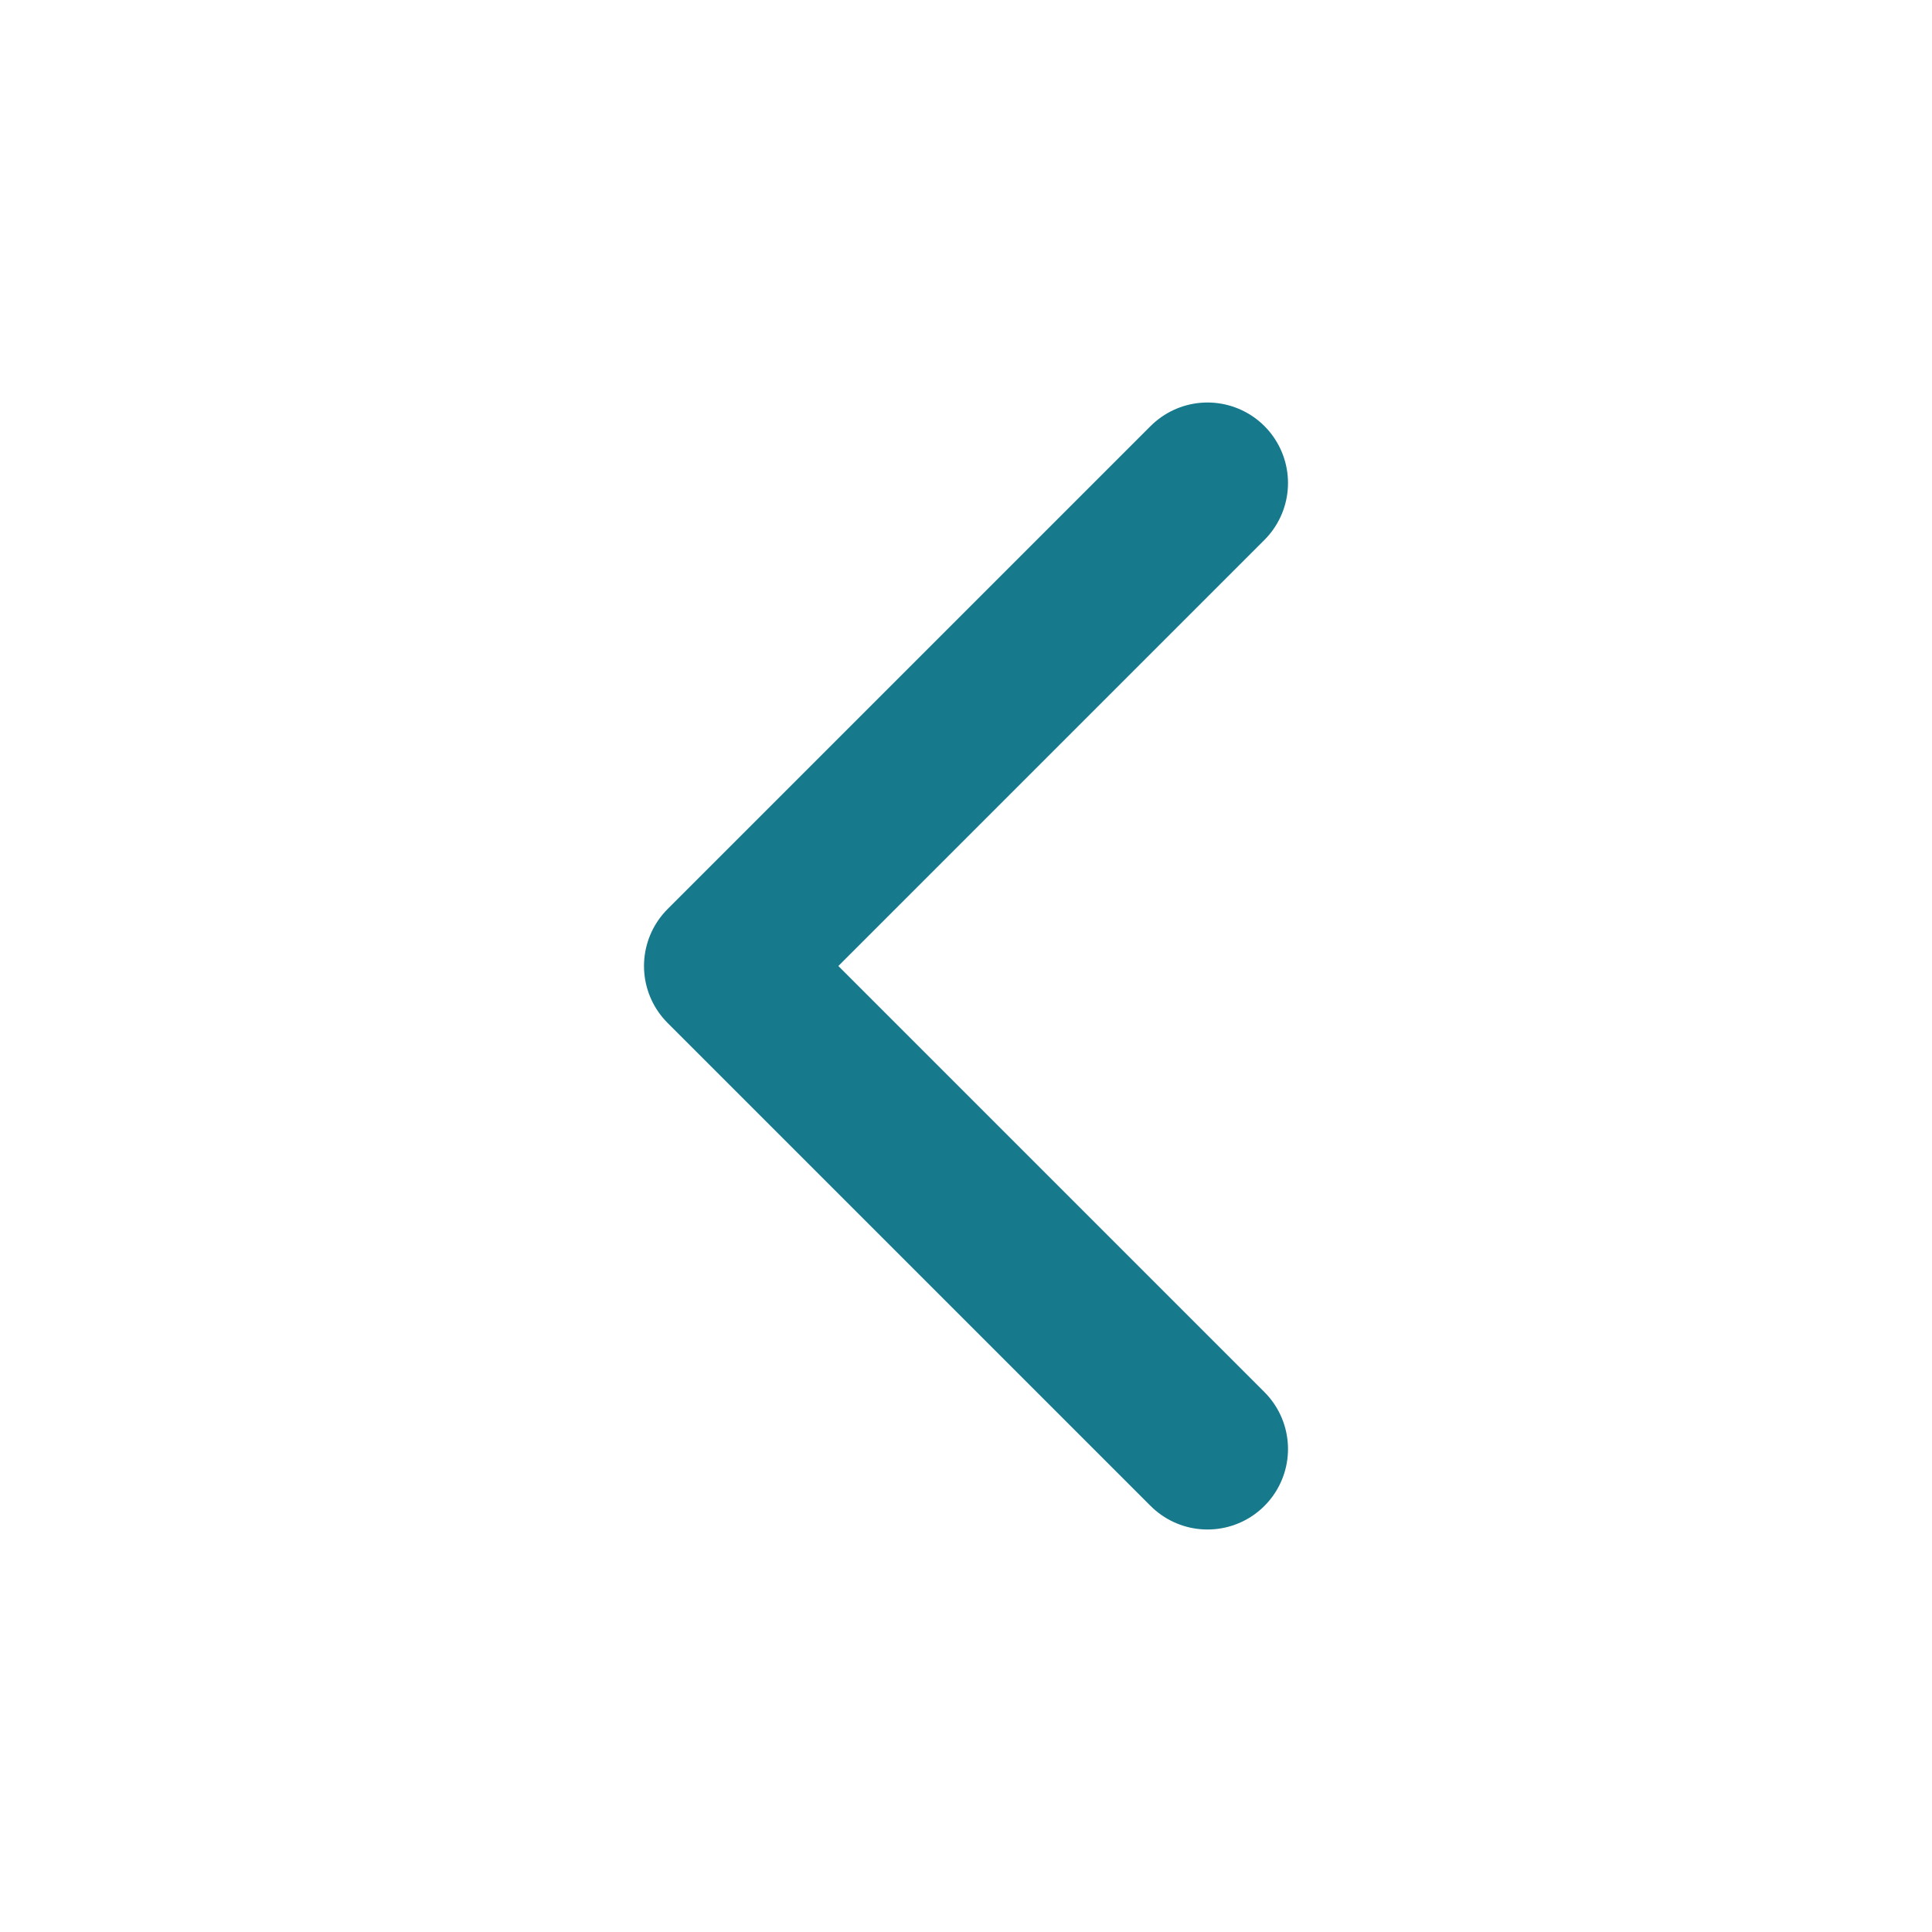
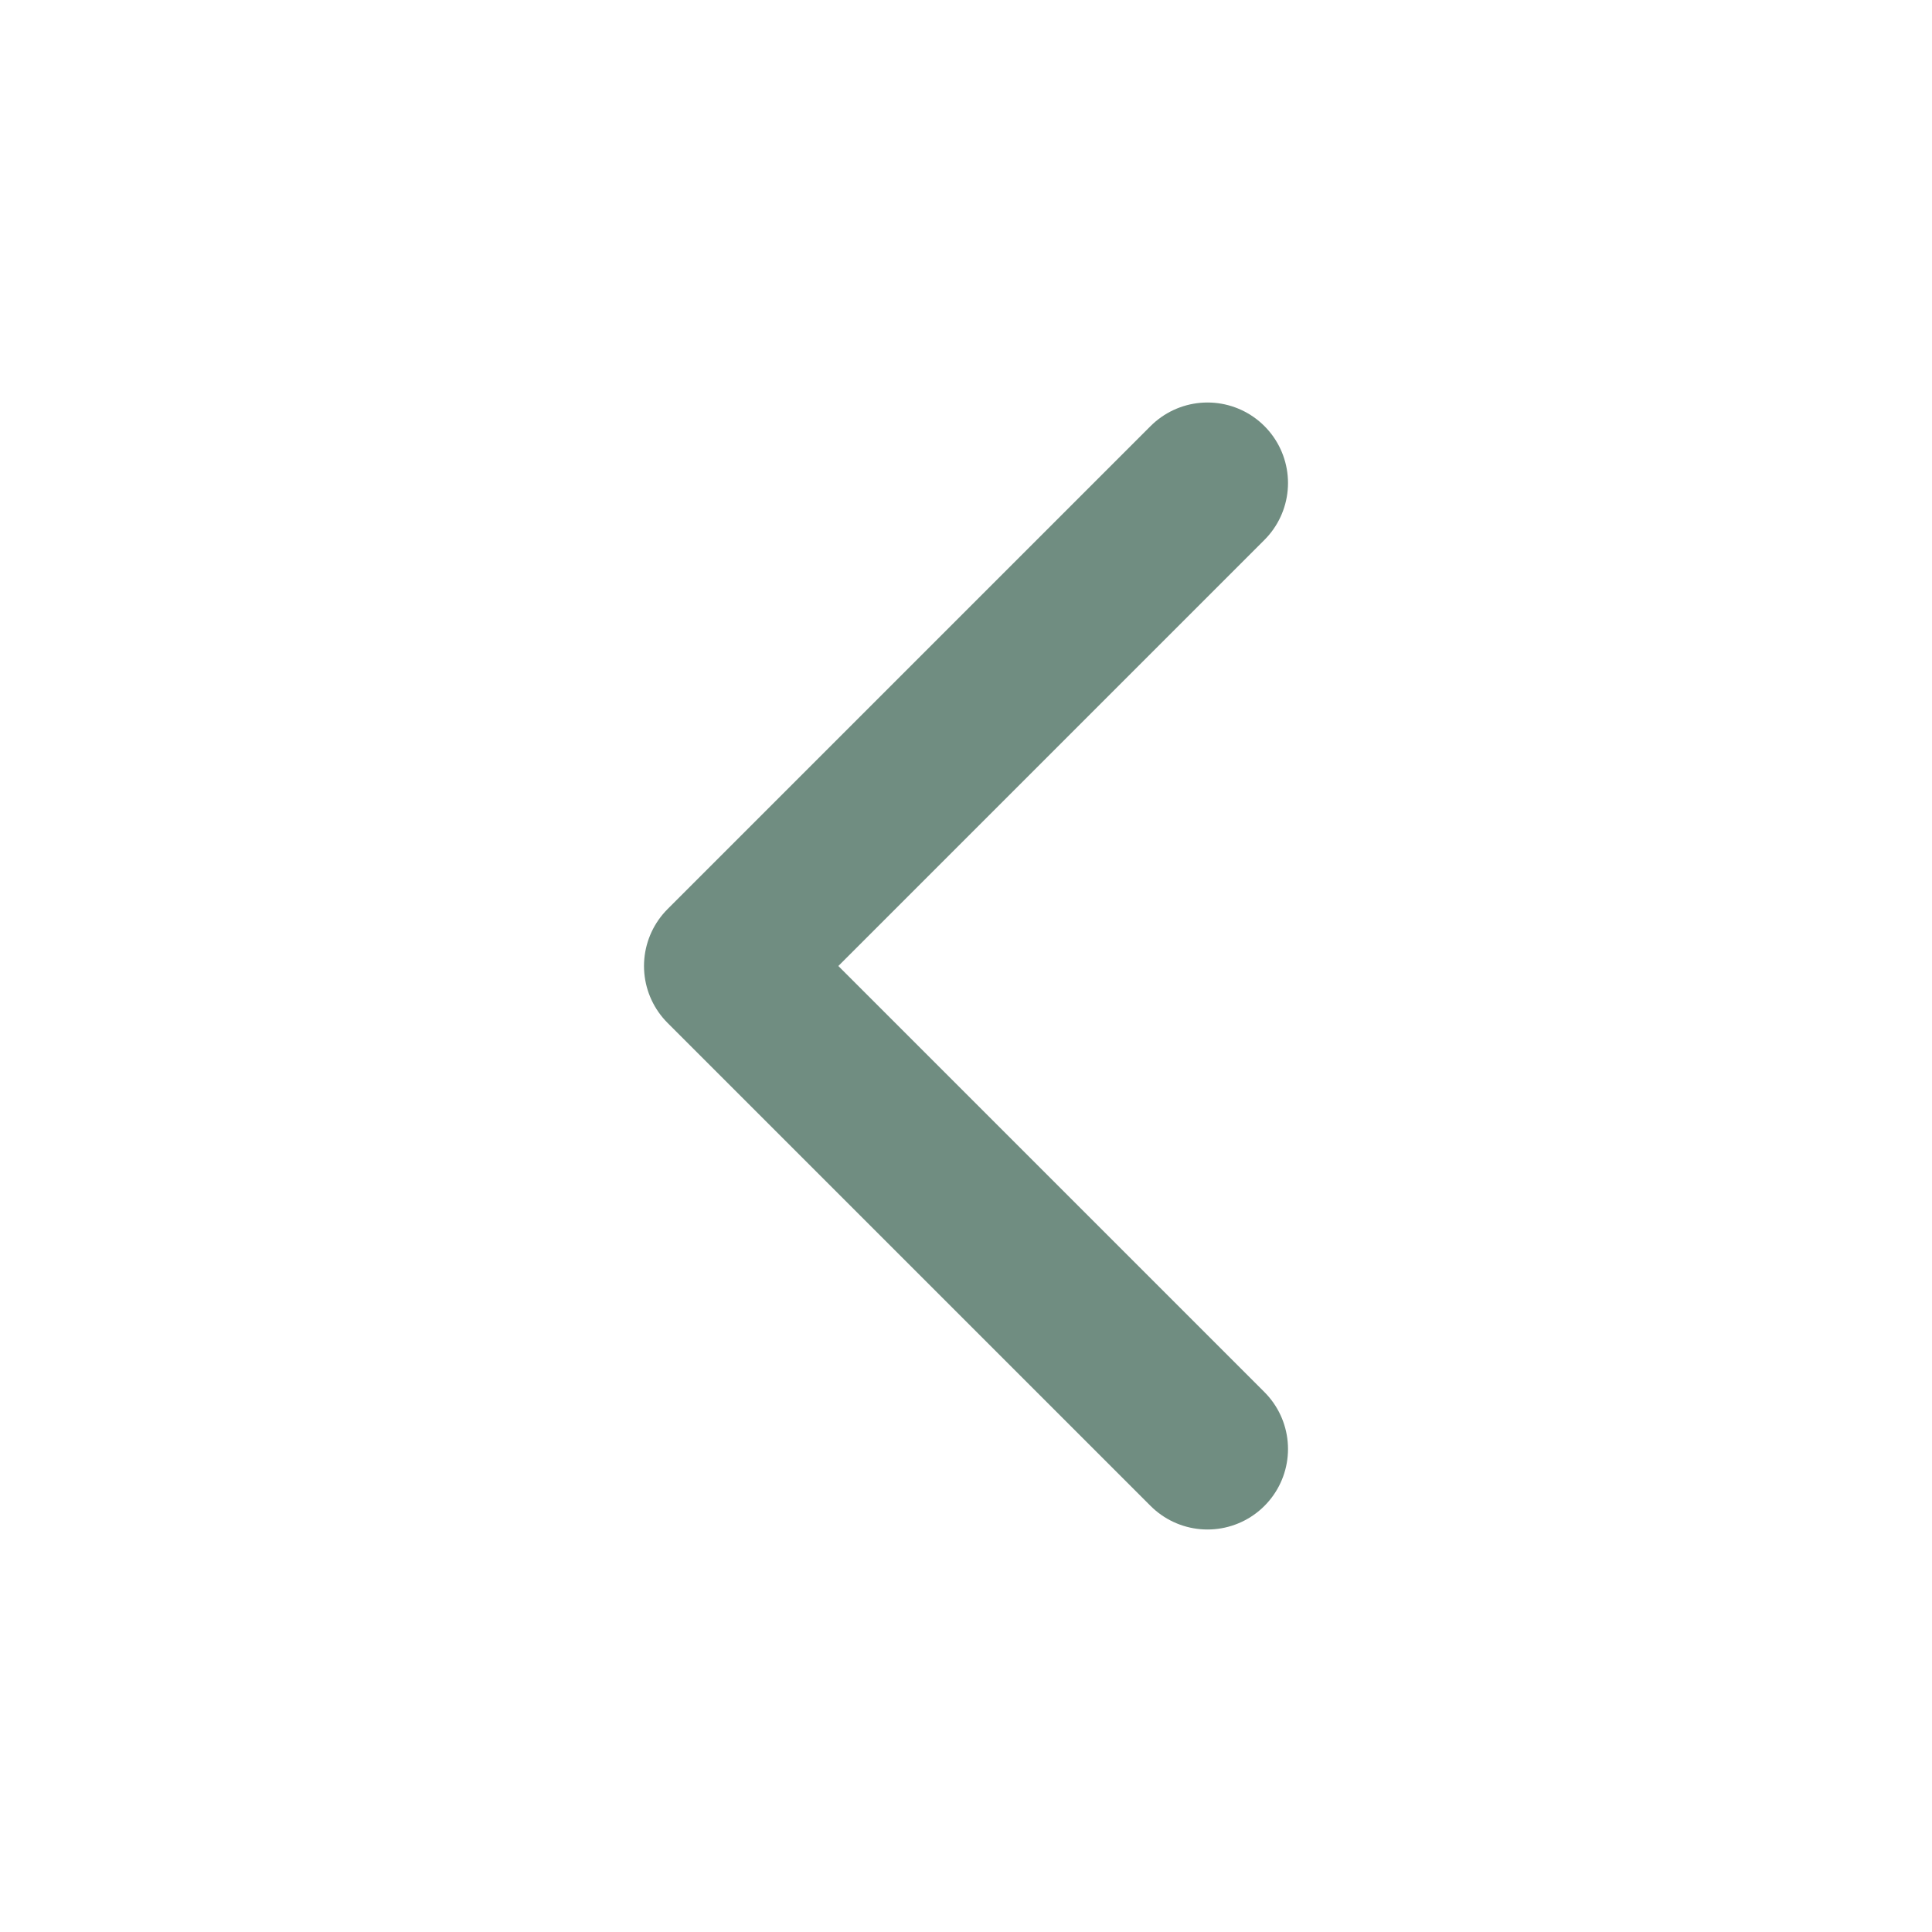
- <svg xmlns="http://www.w3.org/2000/svg" width="24" height="24" viewBox="0 0 24 24" fill="none" stroke="#16798C" stroke-width="2" stroke-linecap="round" stroke-linejoin="round" class="icon icon-tabler icons-tabler-outline icon-tabler-chevron-left">
+ <svg xmlns="http://www.w3.org/2000/svg" width="24" height="24" viewBox="0 0 24 24" fill="none" stroke="#708d81" stroke-width="2" stroke-linecap="round" stroke-linejoin="round" class="icon icon-tabler icons-tabler-outline icon-tabler-chevron-left">
  <path stroke="none" d="M0 0h24v24H0z" fill="none" />
  <path d="M15 6l-6 6l6 6" />
</svg>
